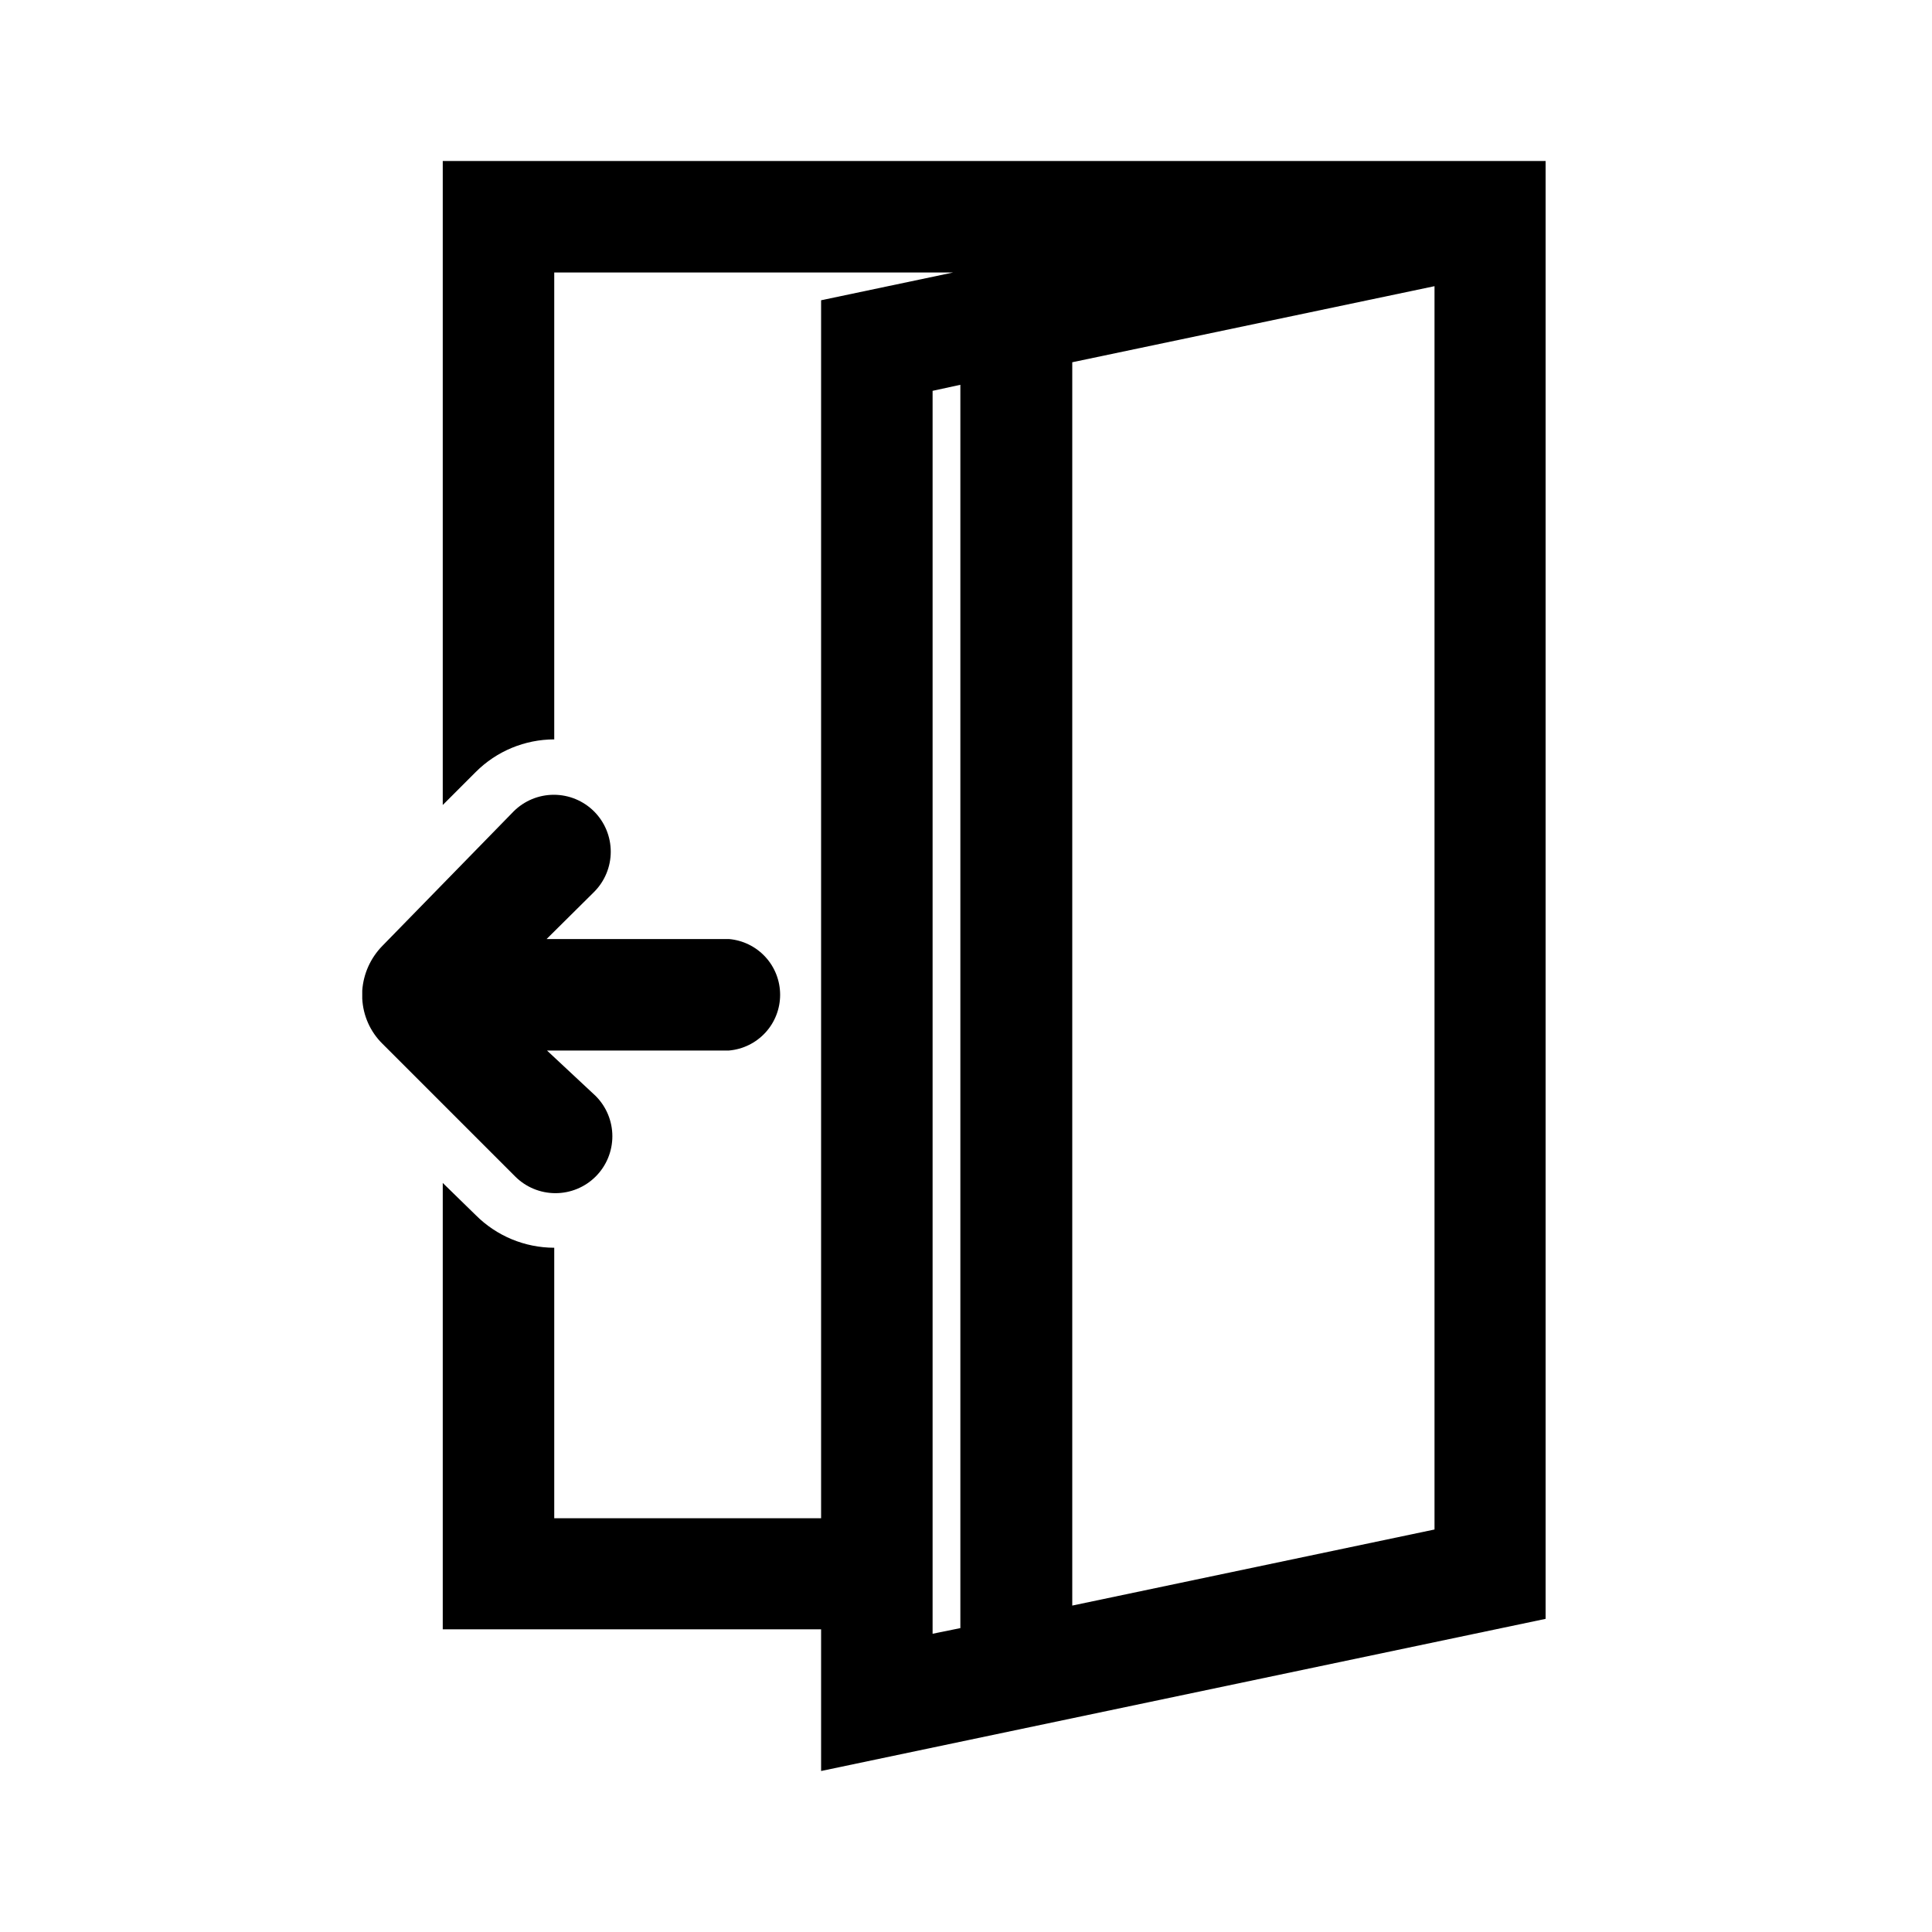
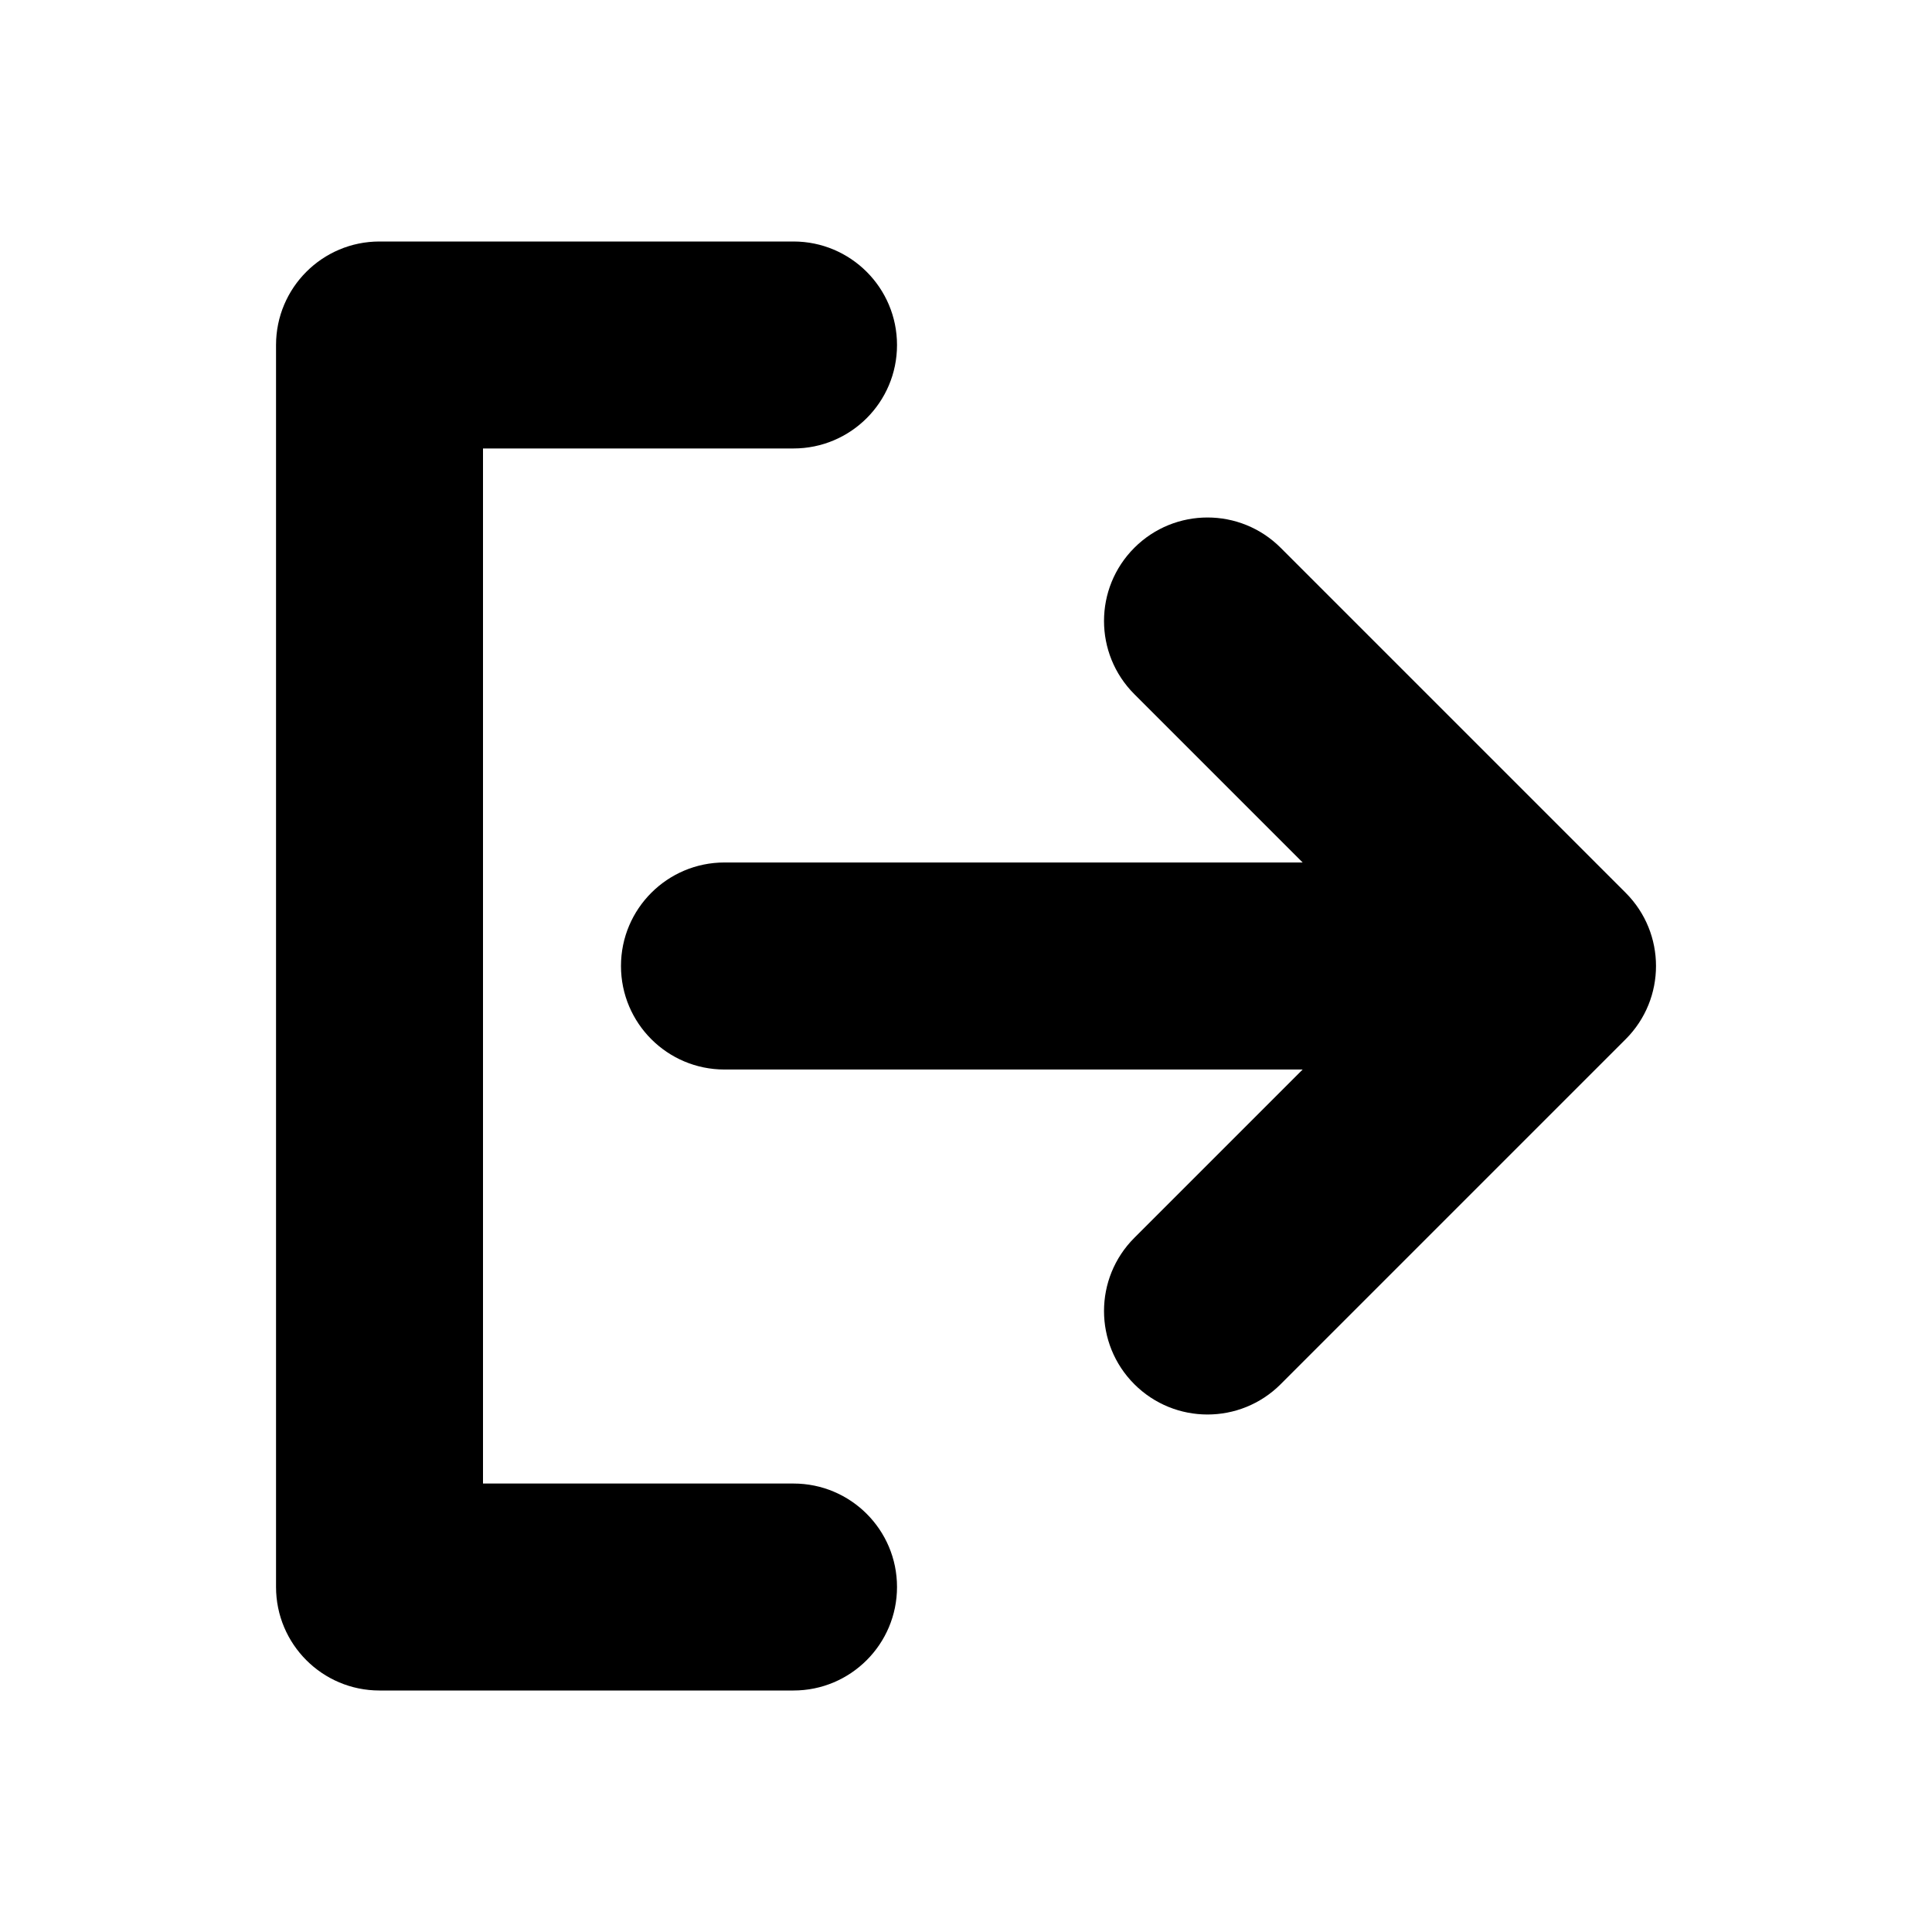
- <svg xmlns="http://www.w3.org/2000/svg" width="48" height="48" viewBox="0 0 48 48" fill="none">
-   <path d="M11 4V20L11.82 19.18C12.337 18.662 13.038 18.371 13.77 18.37V6.77H23.68L20.4 7.46V37.72H13.77V31C13.038 30.999 12.337 30.708 11.82 30.19L11 29.39V40.48H20.4V44L38.4 40.22V4H11ZM35.64 38L26.64 39.89V9L35.64 7.11V38ZM23.17 9.71L23.86 9.56V40.45L23.17 40.59V9.71Z" fill="black" />
-   <path d="M12.8 29.23C13.065 29.495 13.425 29.644 13.8 29.644C14.175 29.644 14.535 29.495 14.8 29.23C15.065 28.965 15.214 28.605 15.214 28.23C15.214 27.855 15.065 27.495 14.8 27.23L13.59 26.1H18.11C18.457 26.07 18.78 25.912 19.016 25.655C19.252 25.399 19.382 25.063 19.382 24.715C19.382 24.367 19.252 24.031 19.016 23.775C18.78 23.518 18.457 23.36 18.11 23.33H13.58L14.76 22.16C15.025 21.895 15.174 21.535 15.174 21.16C15.174 20.785 15.025 20.425 14.76 20.16C14.495 19.895 14.135 19.746 13.76 19.746C13.385 19.746 13.025 19.895 12.76 20.16L9.5 23.5C9.207 23.799 9.029 24.192 9 24.61C9 24.61 9 24.68 9 24.72C9 24.76 9 24.78 9 24.81C9.021 25.233 9.199 25.633 9.5 25.93L12.8 29.23Z" fill="black" />
+ <svg xmlns="http://www.w3.org/2000/svg" width="24" height="24" viewBox="0 0 24 24" fill="none">
+   <path fill-rule="evenodd" clip-rule="evenodd" d="M3.429 4.286C3.429 3.576 4.004 3 4.714 3H9.857C10.567 3 11.143 3.576 11.143 4.286C11.143 4.996 10.567 5.571 9.857 5.571H6V18.429H9.857C10.567 18.429 11.143 19.004 11.143 19.714C11.143 20.424 10.567 21 9.857 21H4.714C4.004 21 3.429 20.424 3.429 19.714V4.286ZM14.091 6.805C14.593 6.303 15.407 6.303 15.909 6.805L20.195 11.091C20.697 11.593 20.697 12.407 20.195 12.909L15.909 17.195C15.407 17.697 14.593 17.697 14.091 17.195C13.589 16.693 13.589 15.879 14.091 15.377L16.182 13.286H9C8.29 13.286 7.714 12.71 7.714 12C7.714 11.29 8.29 10.714 9 10.714H16.182L14.091 8.623C13.589 8.121 13.589 7.307 14.091 6.805Z" fill="black" />
</svg>
